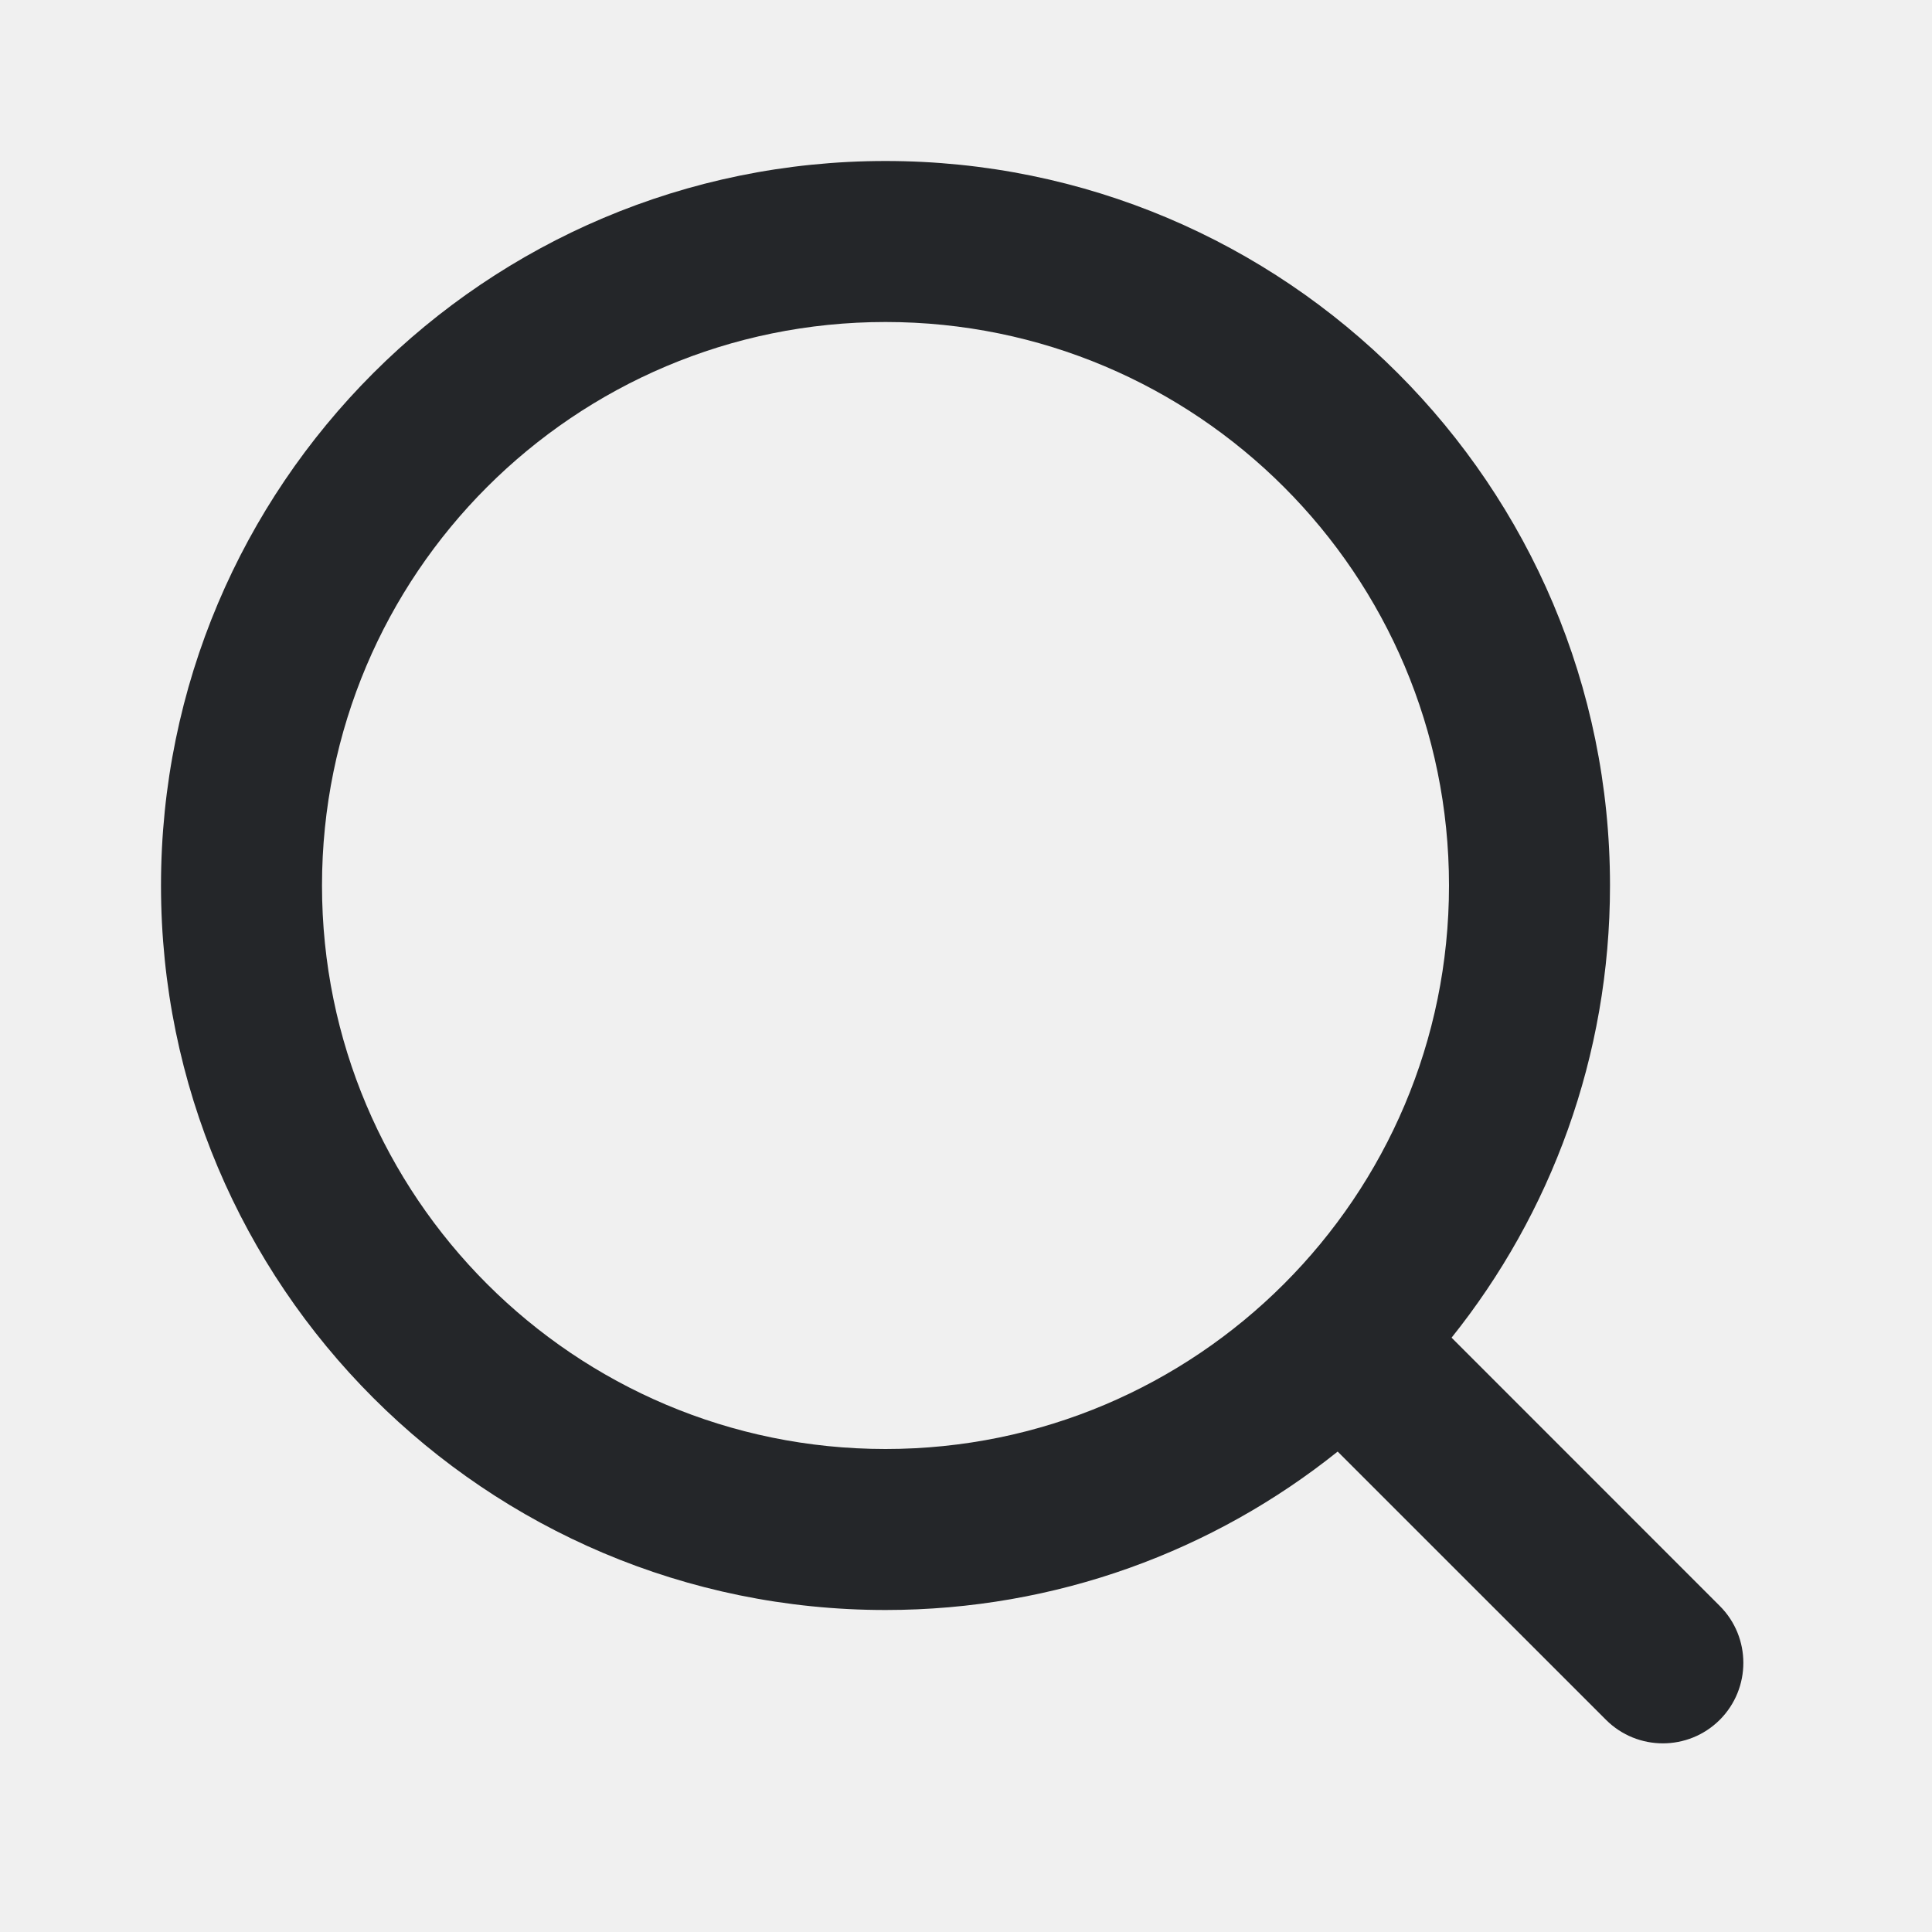
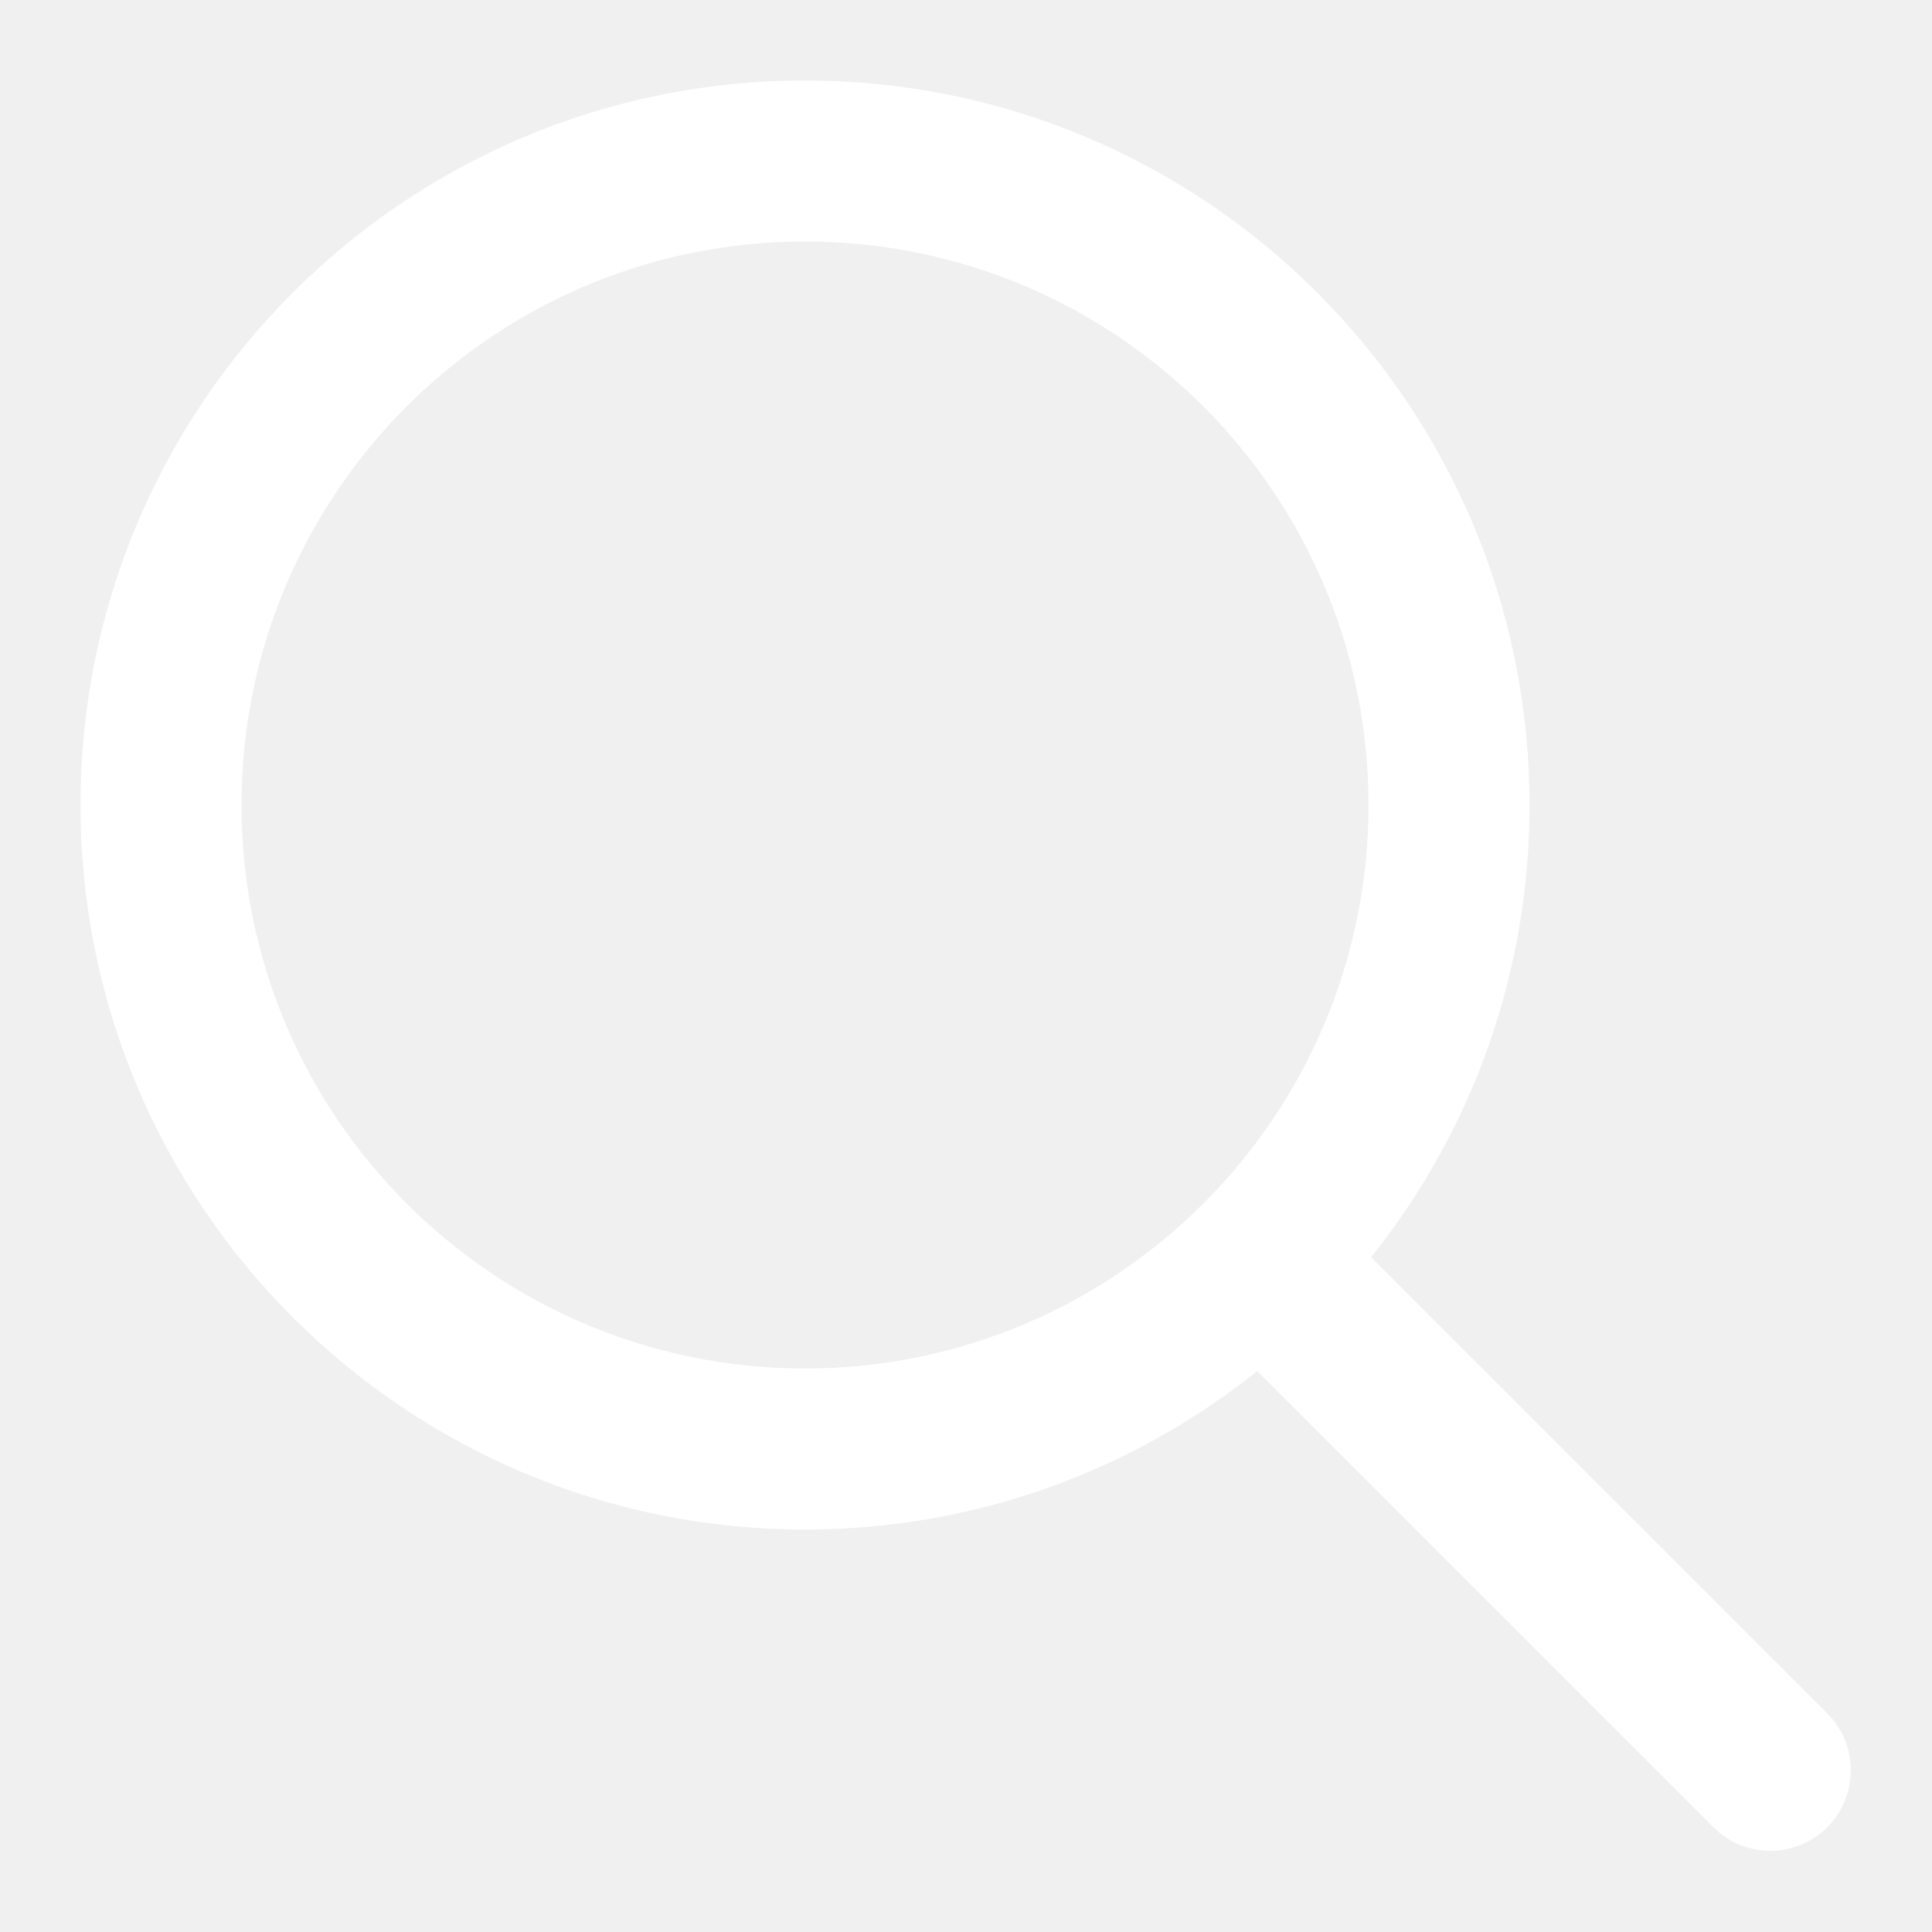
- <svg xmlns="http://www.w3.org/2000/svg" width="24px" height="24px" viewBox="0 0 24 24" version="1.1">
-   <g id="notbox-v2" stroke="none" stroke-width="1" fill="none" fill-rule="evenodd">
-     <g id="community" transform="translate(-1304, -184)">
-       <g id="icon/search/l" transform="translate(1304, 184)">
-         <rect id="Rectangle-55" fill="#D8D8D8" opacity="0" x="0" y="0" width="24" height="24" />
-         <path d="M11,2 C15.971,2 20,6.029 20,11 C20,13.125 19.264,15.078 18.032,16.617 L21.364,19.95 C21.754,20.34 21.754,20.973 21.364,21.364 C20.973,21.754 20.34,21.754 19.95,21.364 L16.617,18.032 C15.078,19.264 13.125,20 11,20 C6.029,20 2,15.971 2,11 C2,6.029 6.029,2 11,2 Z M11,4 C7.134,4 4,7.134 4,11 C4,14.866 7.134,18 11,18 C14.866,18 18,14.866 18,11 C18,7.134 14.866,4 11,4 Z" id="Combined-Shape" fill="#242629" />
-       </g>
-     </g>
-   </g>
+ <svg xmlns="http://www.w3.org/2000/svg" t="1638941848375" class="icon" viewBox="0 0 1024 1024" version="1.1" p-id="2333" width="64" height="64">
+   <defs>
+     <style type="text/css" />
+   </defs>
+   <path d="M968.843 908.501L726.699 666.357A382.293 382.293 0 0 0 810.667 426.667C810.667 214.592 638.752 42.667 426.667 42.667 214.592 42.667 42.667 214.592 42.667 426.667s171.925 384 384 384c90.667 0 173.995-31.413 239.691-83.979l242.144 242.144a42.667 42.667 0 0 0 60.341-60.331zM426.667 725.333c-164.949 0-298.667-133.717-298.667-298.667s133.717-298.667 298.667-298.667c164.96 0 298.667 133.717 298.667 298.667S591.627 725.333 426.667 725.333z" p-id="2334" fill="#ffffff" />
</svg>
